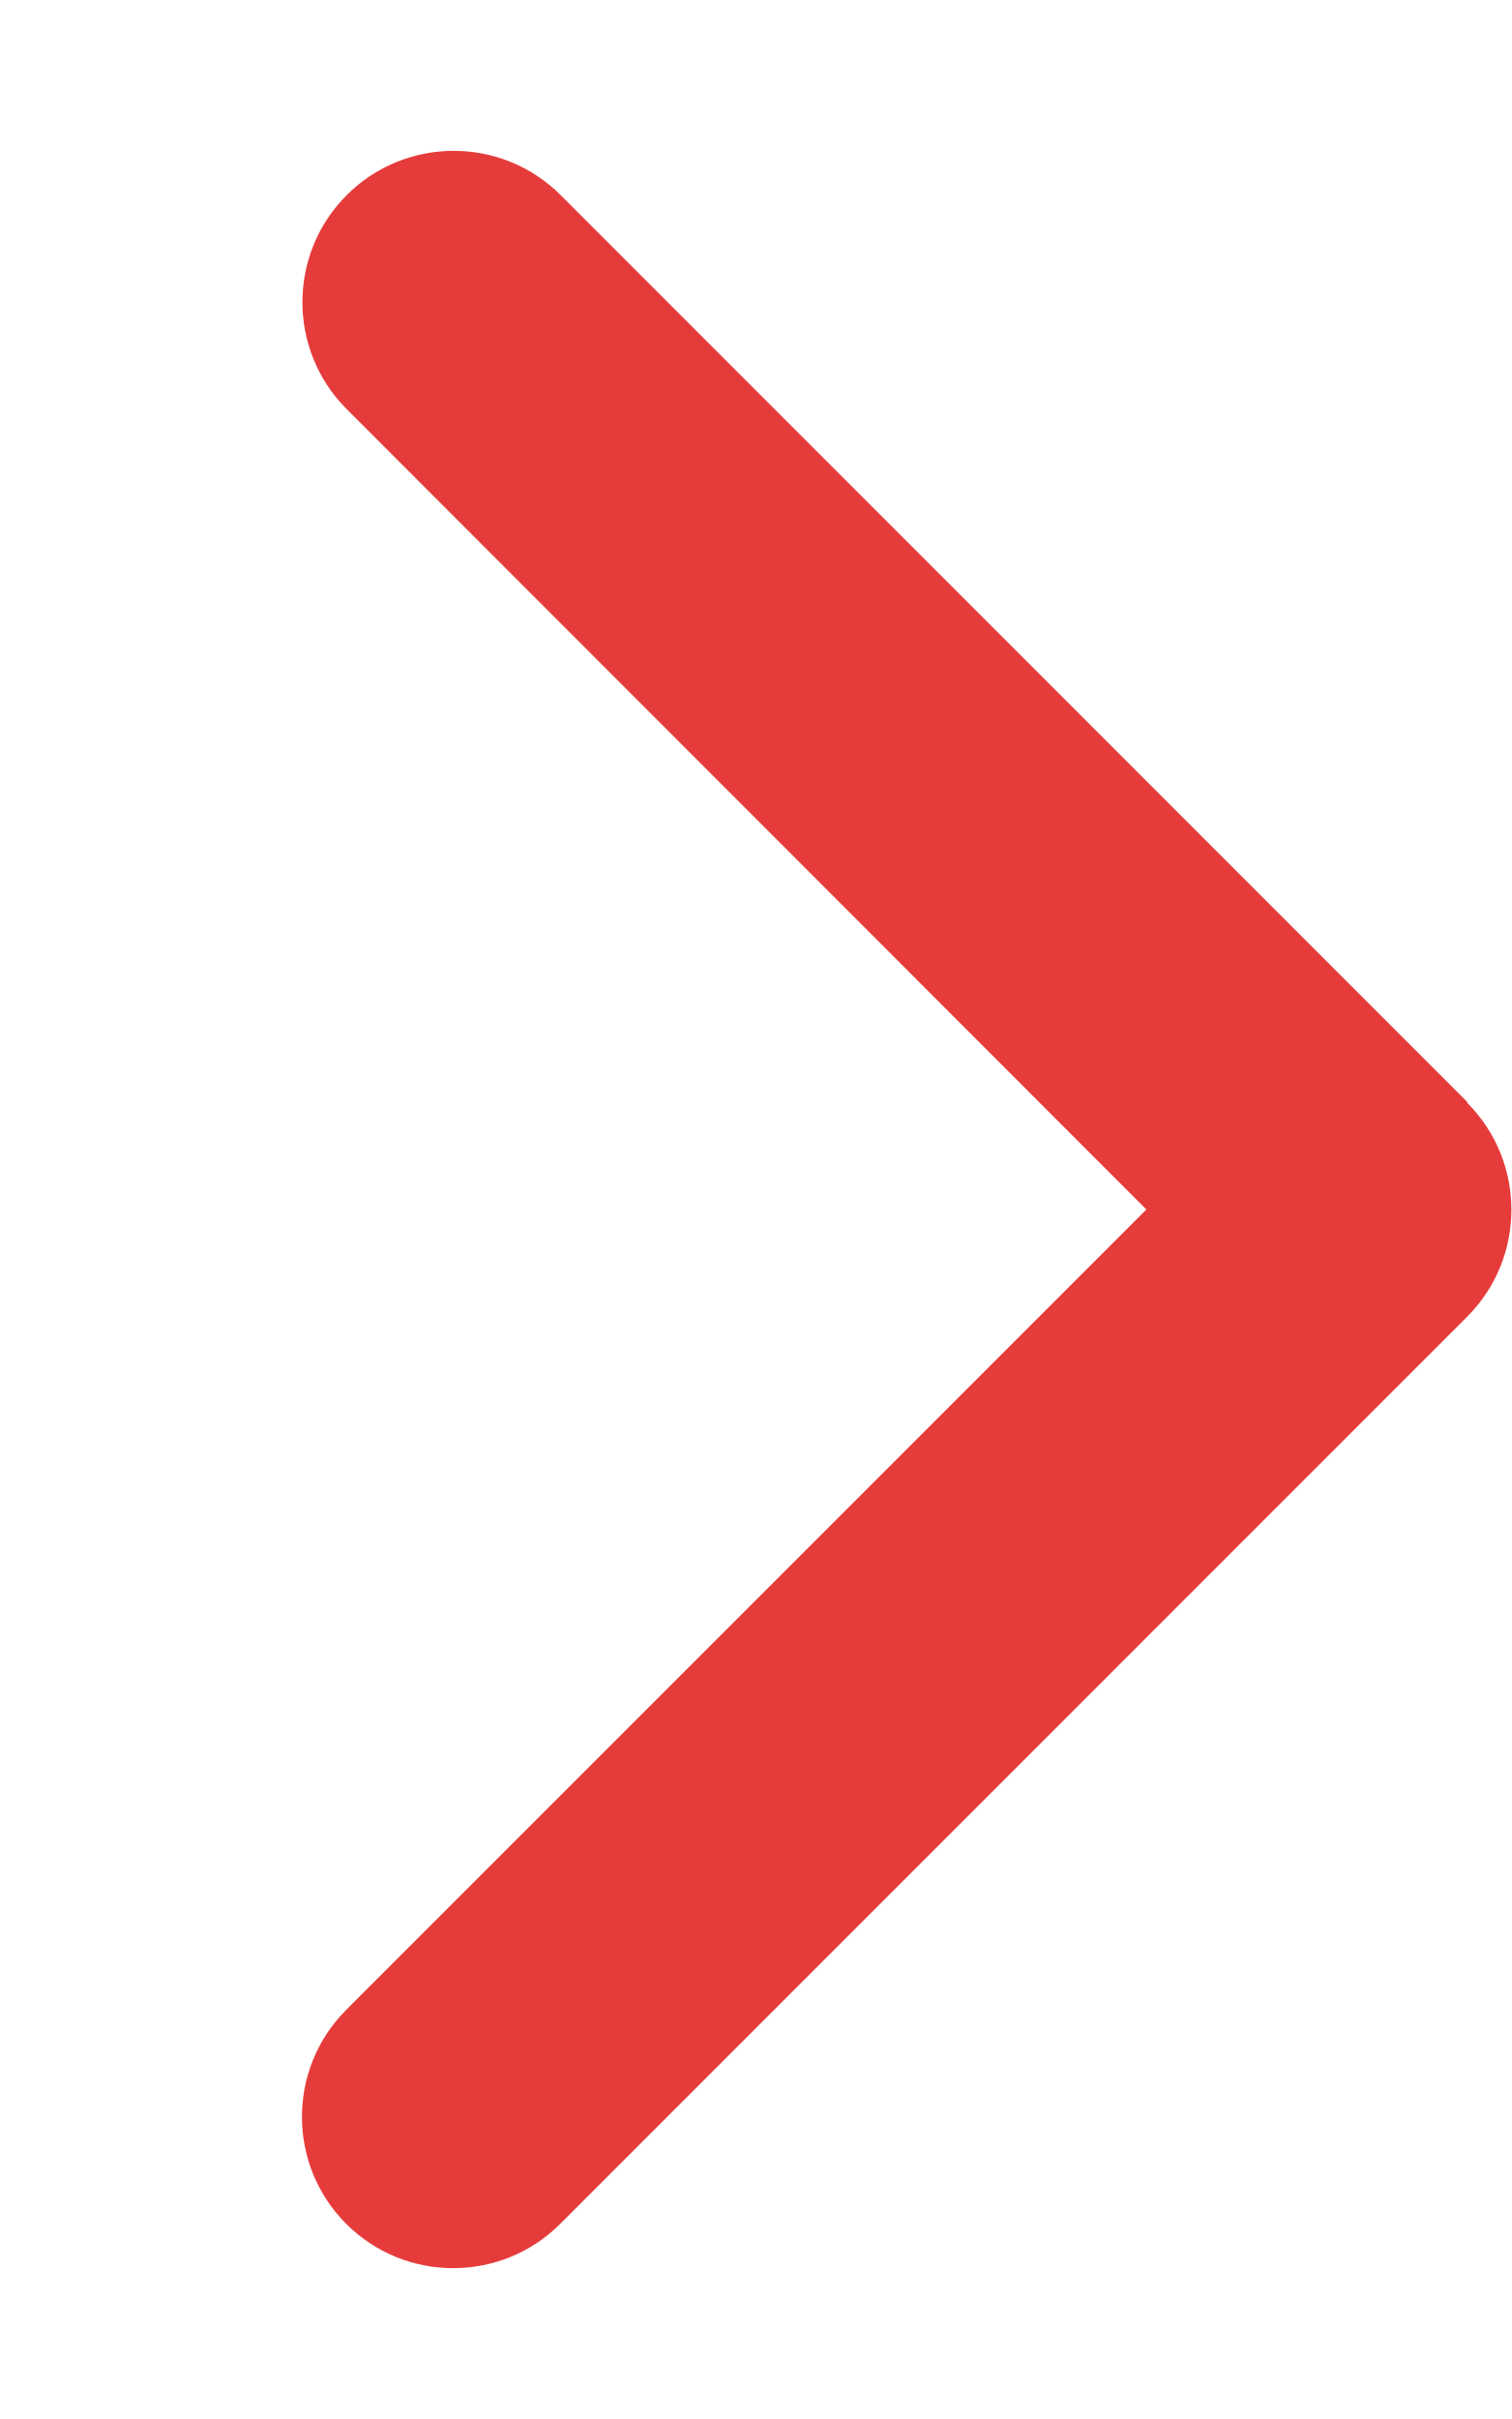
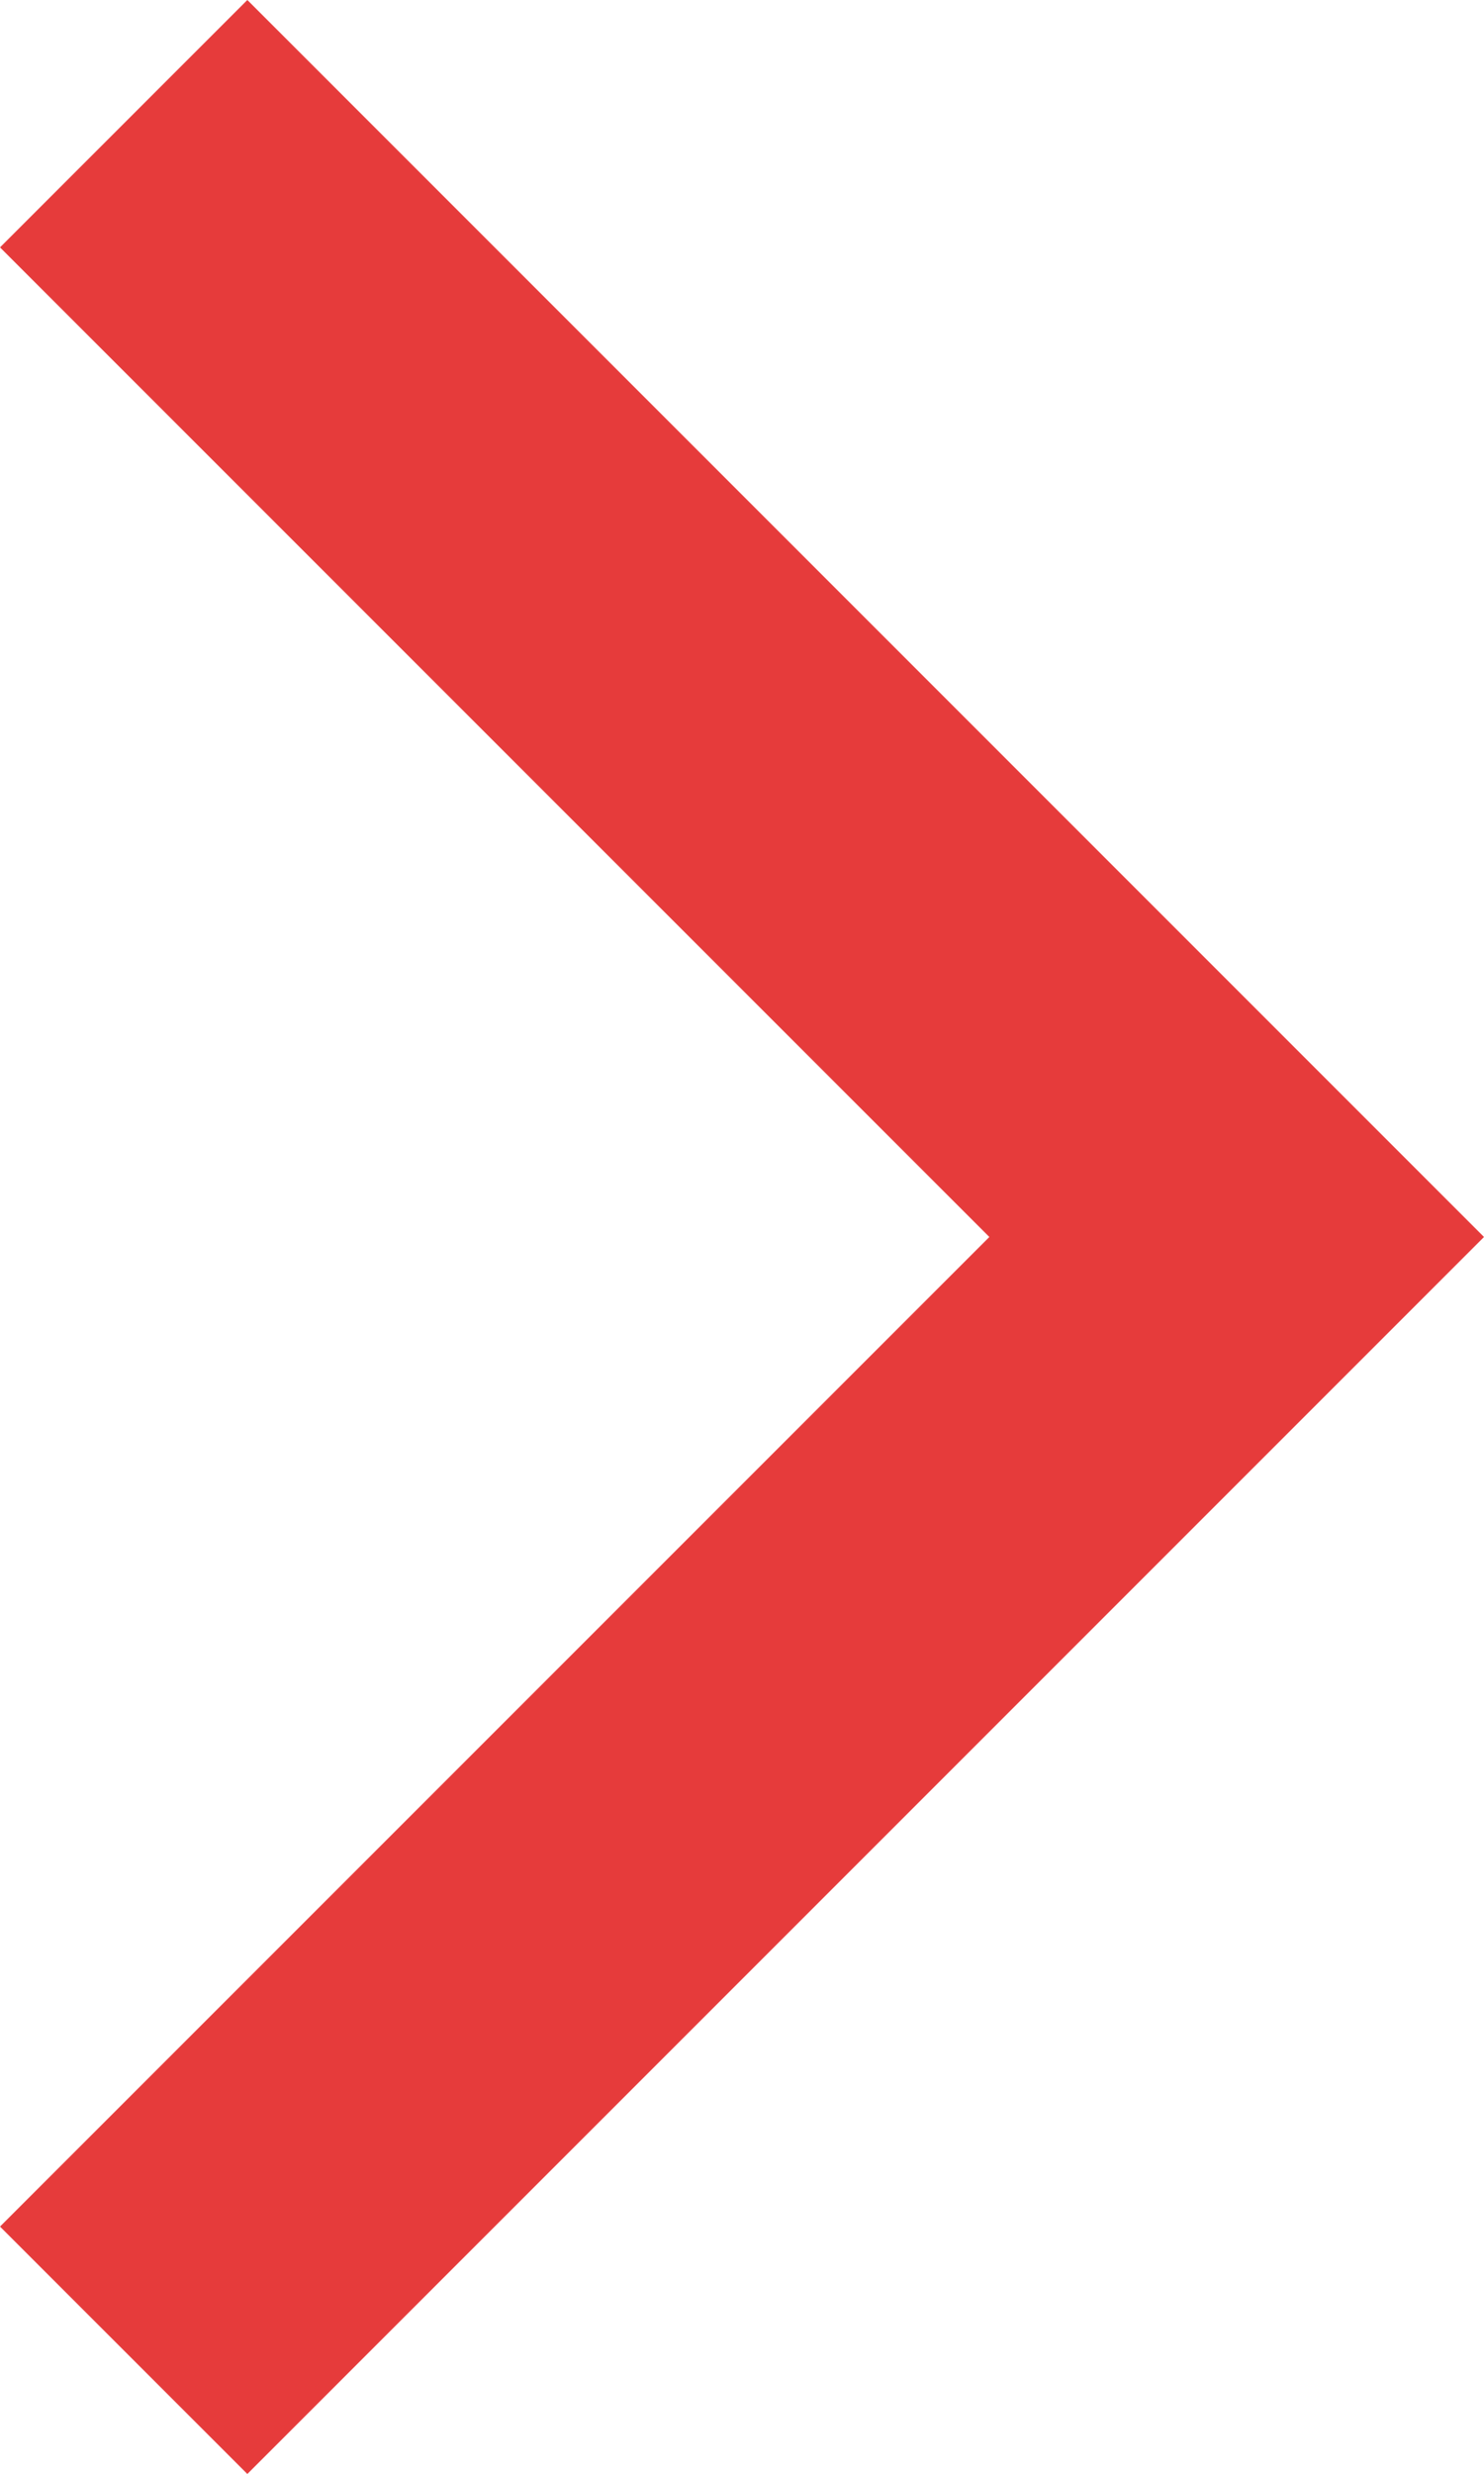
- <svg xmlns="http://www.w3.org/2000/svg" viewBox="0 0 320 512">
-   <path fill="#e63b3b" d="M310.6 233.4c12.5 12.5 12.5 32.8 0 45.3l-192 192c-12.5 12.5-32.8 12.5-45.3 0s-12.5-32.8 0-45.3L242.7 256 73.4 86.6c-12.5-12.5-12.5-32.8 0-45.3s32.8-12.5 45.3 0l192 192z" />
+ <svg xmlns="http://www.w3.org/2000/svg" width="24px" height="40px" viewBox="0 0 24 40" version="1.1">
+   <g stroke="none" stroke-width="1" fill="none" fill-rule="evenodd">
+     <path d="M4,0 L24,20 L4,40 L0,36 L16,20 L0,4 L4,0 Z" fill="#e63b3b" />
+   </g>
</svg>
